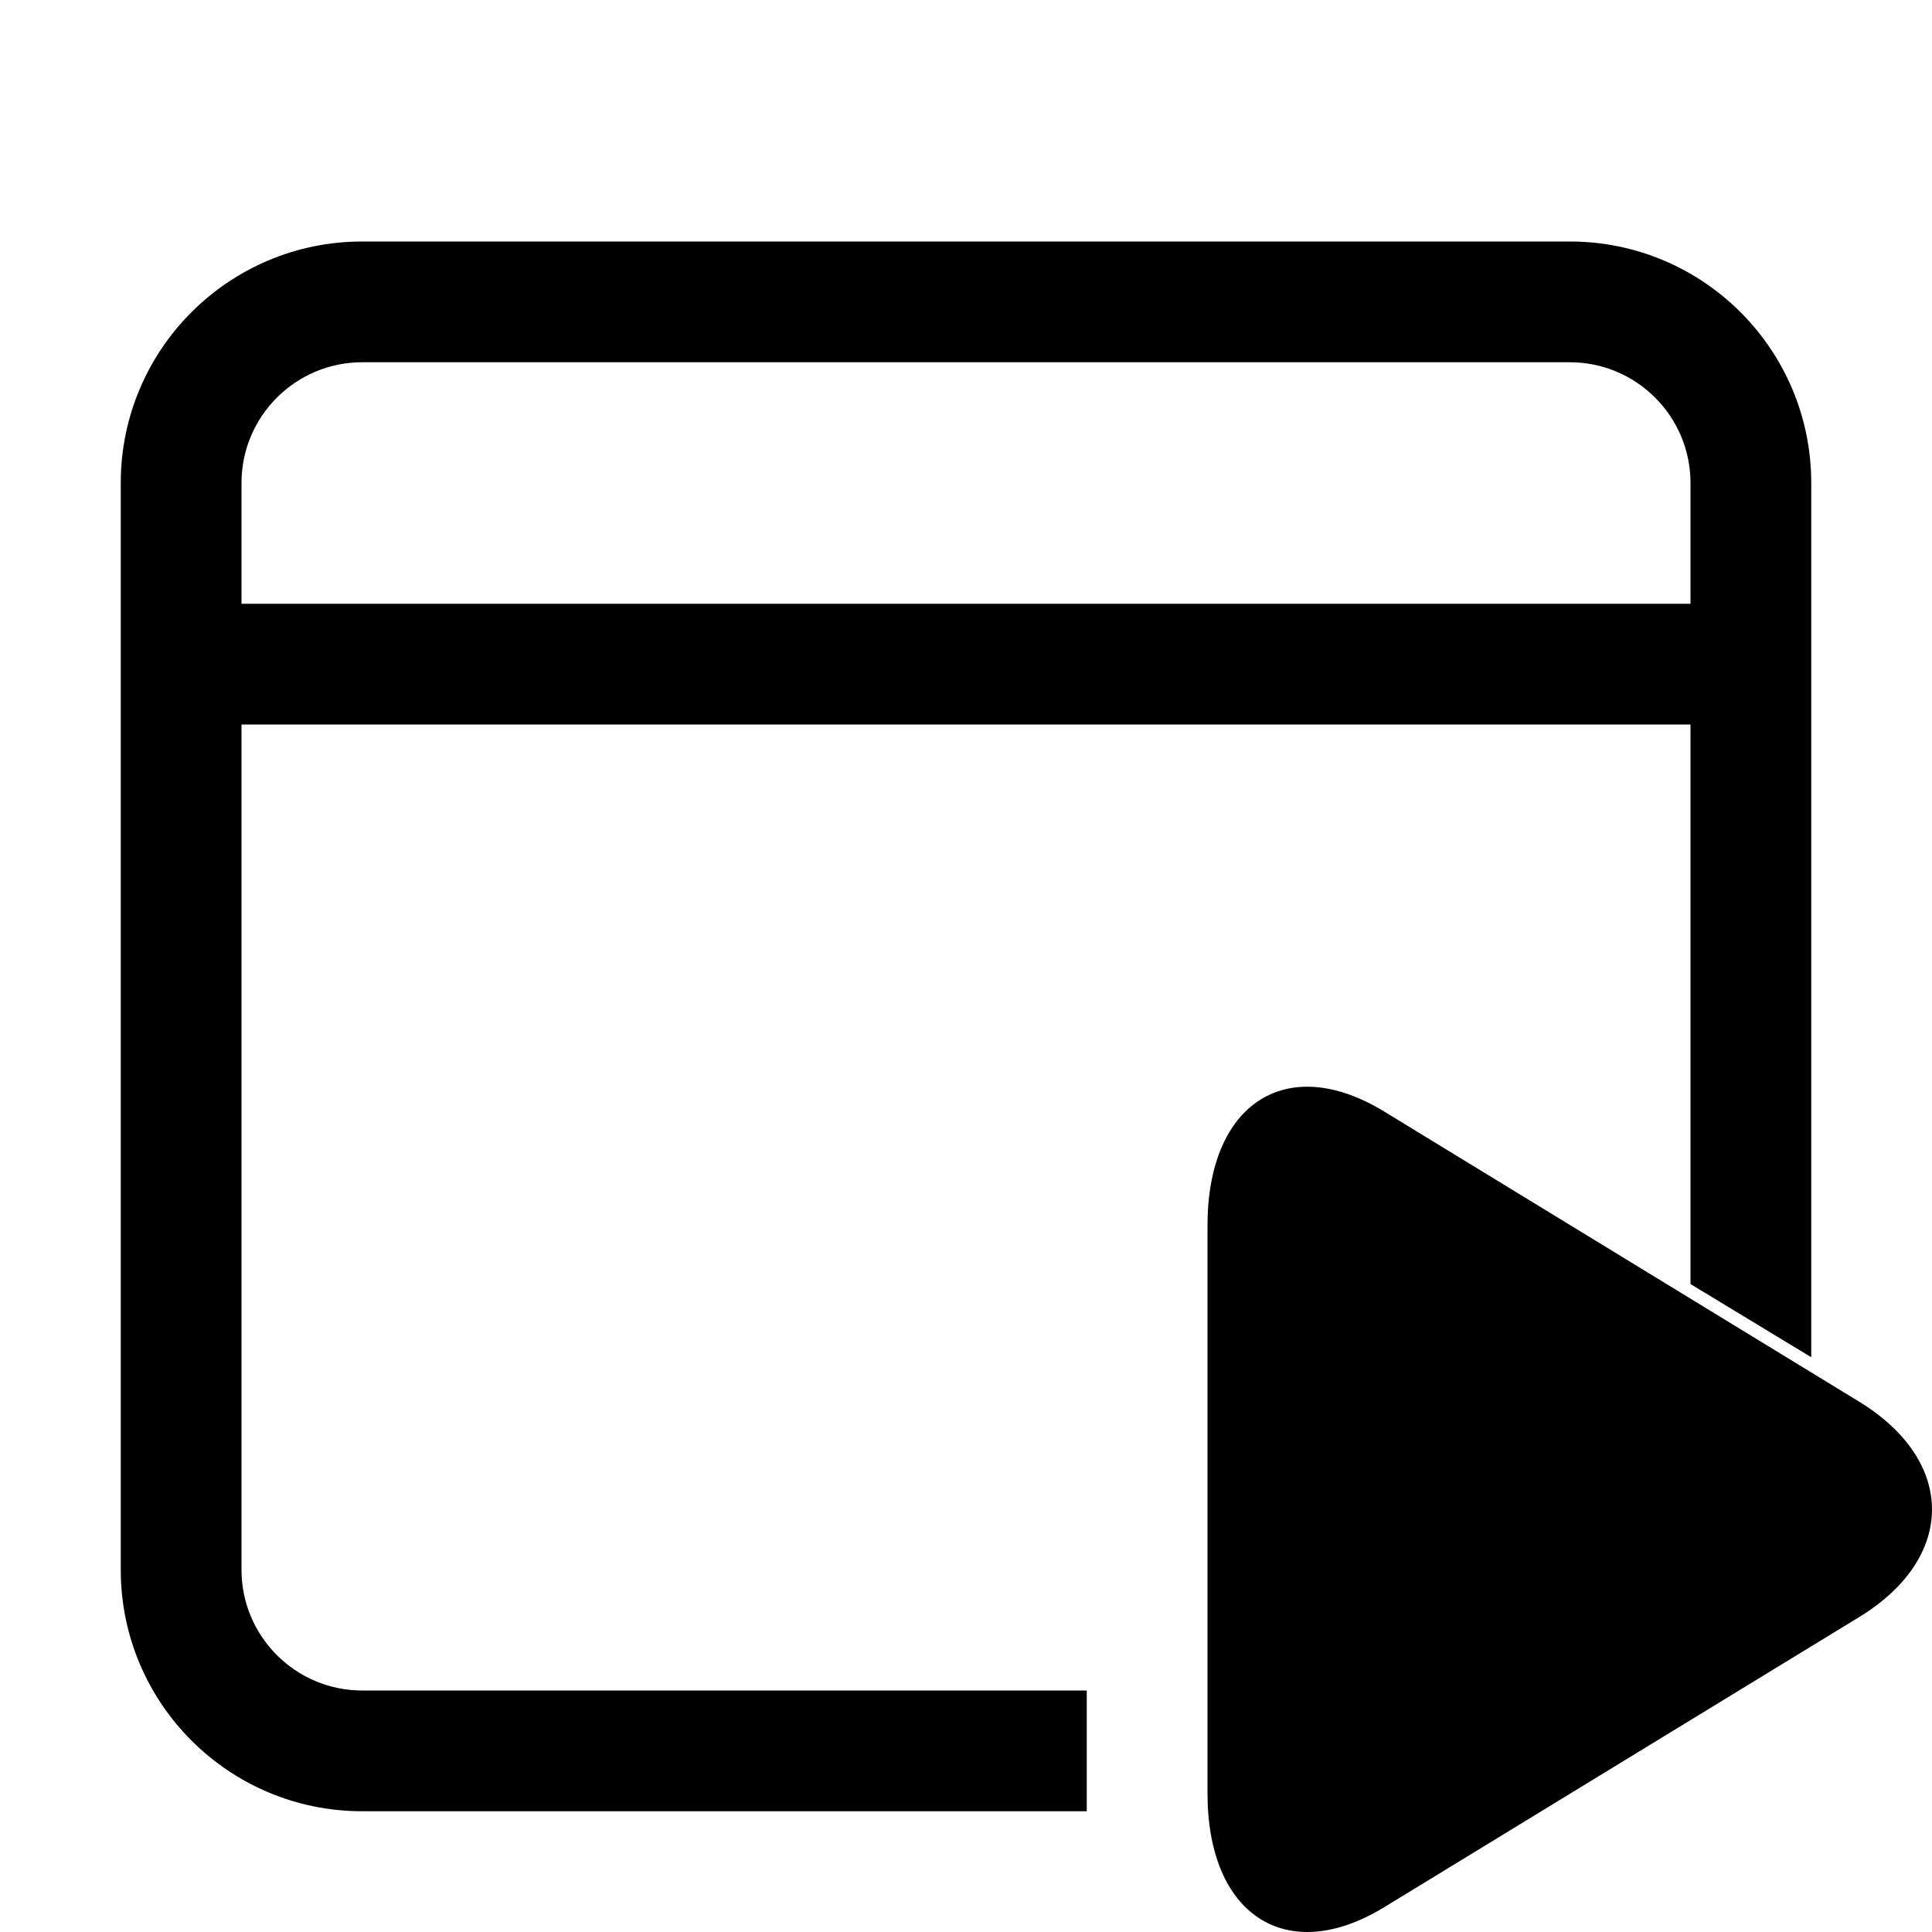
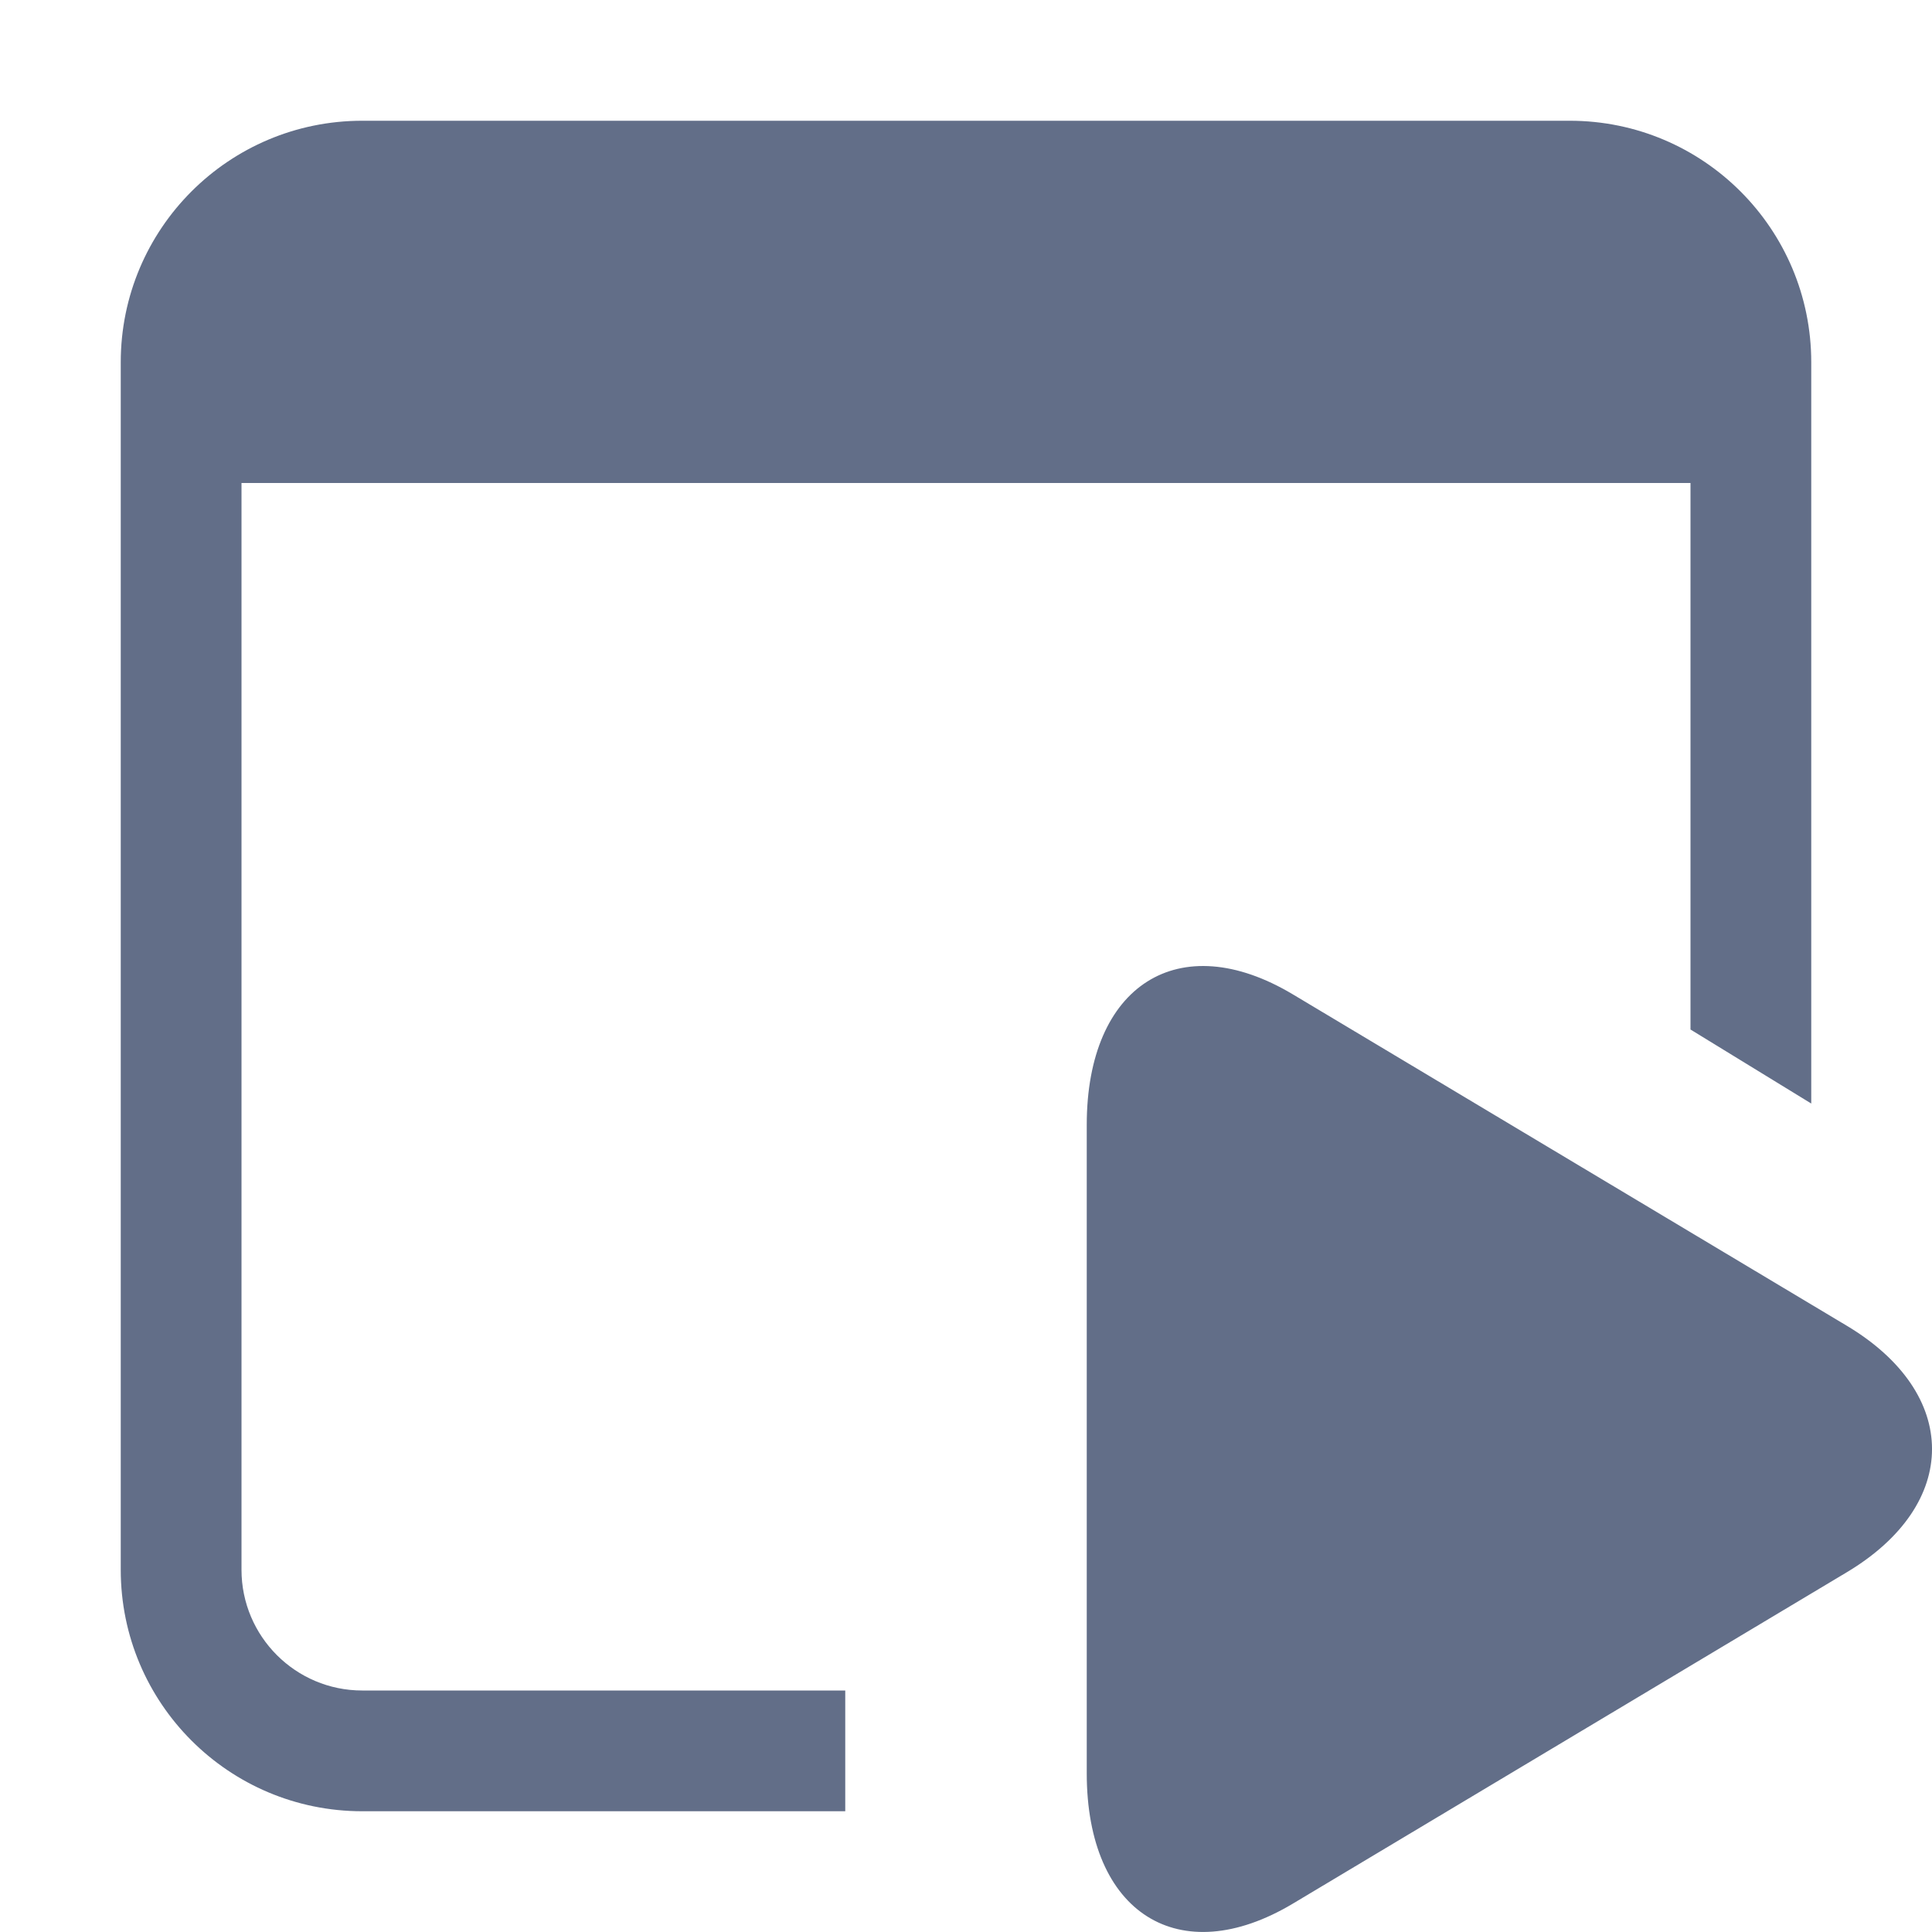
<svg xmlns="http://www.w3.org/2000/svg" width="16px" height="16px" viewBox="0 0 16 16" version="1.1">
  <g id="ICON-/-toolbar-/-run" stroke="none" stroke-width="1" fill="none" fill-rule="evenodd">
-     <path d="M10,10.15 C10,9.138 10.655,8.712 11.463,9.205 L15.395,11.607 C16.2,12.099 16.203,12.9 15.395,13.393 L11.463,15.795 C10.658,16.286 10,15.865 10,14.85 Z M13,2 C14.105,2 15,2.895 15,4 L15,11.24 L14,10.634 L14,6 L2,6 L2,13 C2,13.552 2.448,14 3,14 L9,14 L9,15 L3,15 C1.895,15 1,14.105 1,13 L1,4 C1,2.895 1.895,2 3,2 L13,2 Z M13,3 L3,3 C2.448,3 2,3.448 2,4 L2,5 L14,5 L14,4 C14,3.448 13.552,3 13,3 Z" id="形状结合" fill="#000000" />
+     <path d="M9,9.315 C9,8.158 9.764,7.671 10.707,8.235 L15.294,10.979 C16.234,11.541 16.237,12.457 15.294,13.021 L10.707,15.765 C9.767,16.327 9,15.846 9,14.686 Z M13,1 C14.105,1 15,1.895 15,3 L15,9.139 L14,8.526 L14,4 L2,4 L2,13 C2,13.552 2.448,14 3,14 L7,14 L7,15 L3,15 C1.895,15 1,14.105 1,13 L1,3 C1,1.895 1.895,1 3,1 L13,1 Z" id="形状结合" fill="#626E88" fill-rule="nonzero" />
  </g>
</svg>
